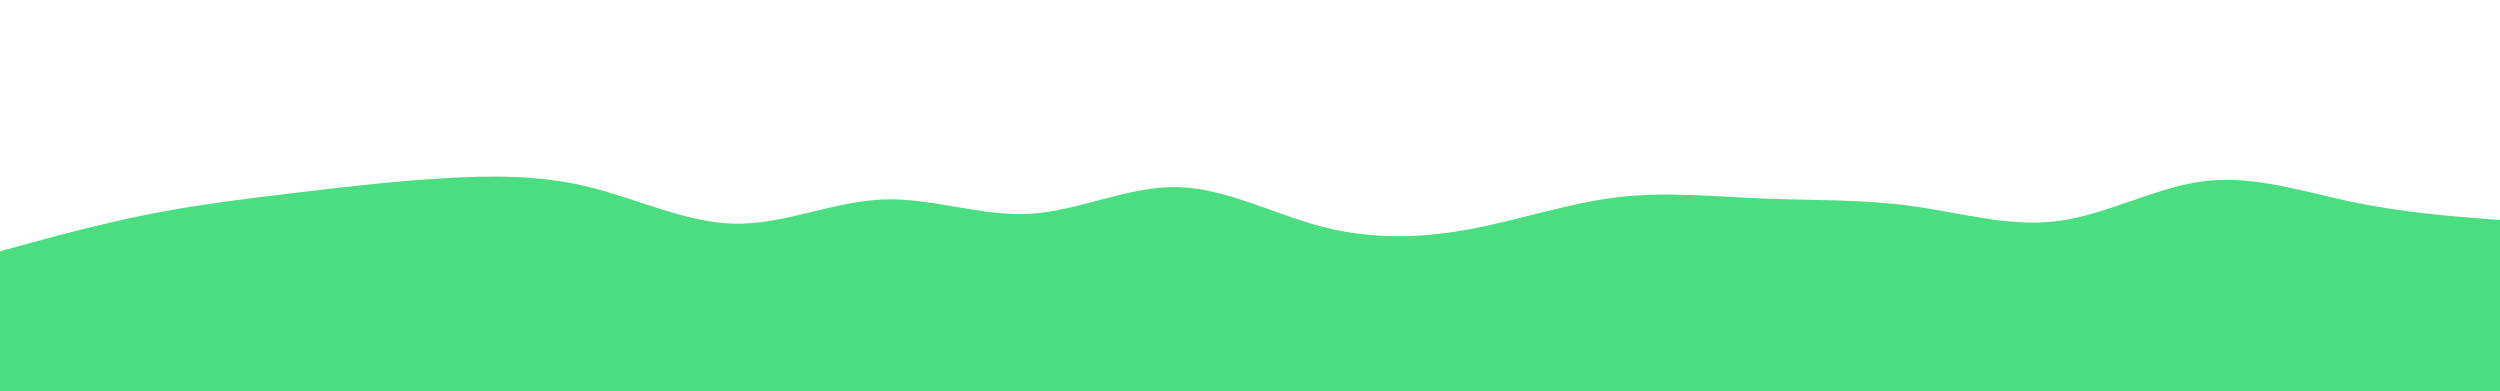
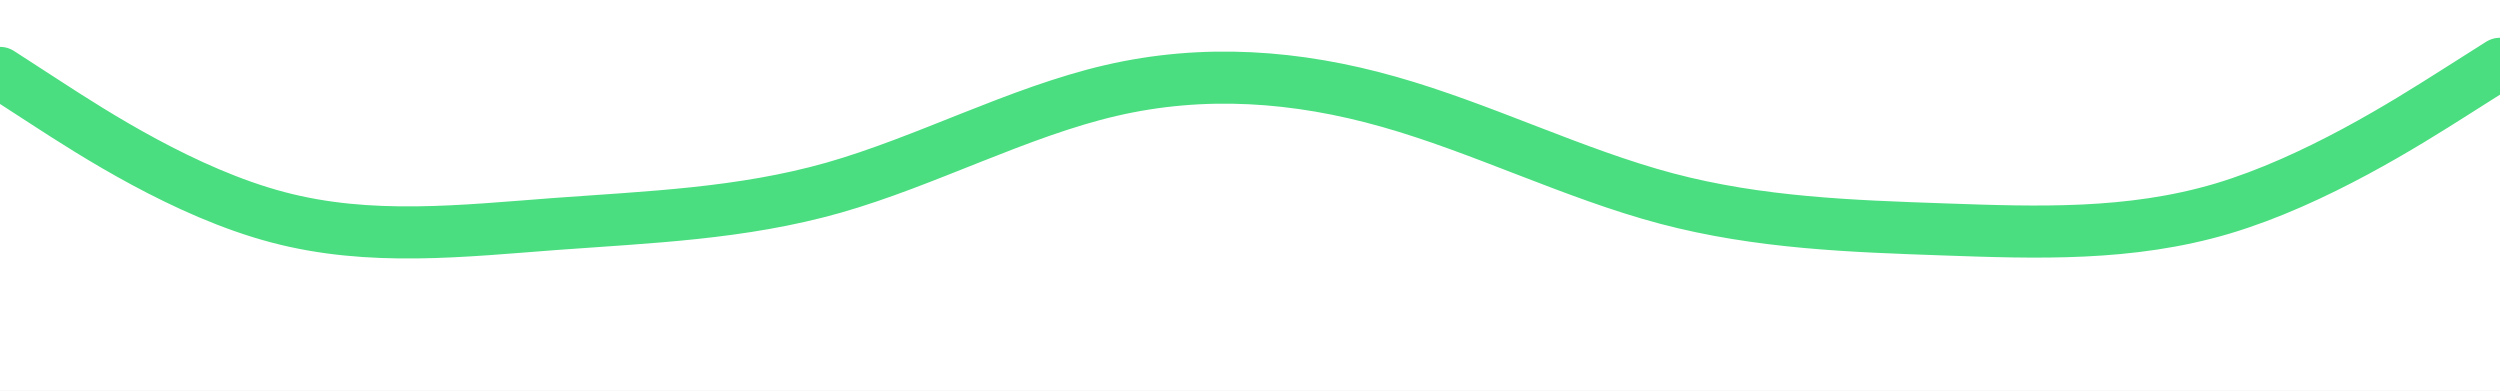
<svg xmlns="http://www.w3.org/2000/svg" id="visual" viewBox="0 0 1920 300" width="1920" height="300" version="1.1">
  <rect x="0" y="0" width="1920" height="300" fill="#FFFFFF" />
-   <path d="M0 193L18.8 187.8C37.7 182.7 75.3 172.3 113 164.8C150.7 157.3 188.3 152.7 226 148.2C263.7 143.7 301.3 139.3 339 137C376.7 134.7 414.3 134.3 452 143.5C489.7 152.7 527.3 171.3 565 171.8C602.7 172.3 640.3 154.7 678 153.2C715.7 151.7 753.3 166.3 791 164.2C828.7 162 866.3 143 903.8 143.7C941.3 144.3 978.7 164.7 1016.2 174.3C1053.7 184 1091.3 183 1129 176C1166.7 169 1204.3 156 1242 151.5C1279.7 147 1317.3 151 1355 152.5C1392.7 154 1430.3 153 1468 158.2C1505.7 163.3 1543.3 174.7 1581 169.7C1618.7 164.7 1656.3 143.3 1694 139C1731.7 134.7 1769.3 147.3 1807 155.2C1844.7 163 1882.3 166 1901.2 167.5L1920 169L1920 301L1901.2 301C1882.3 301 1844.7 301 1807 301C1769.3 301 1731.7 301 1694 301C1656.3 301 1618.7 301 1581 301C1543.3 301 1505.7 301 1468 301C1430.3 301 1392.7 301 1355 301C1317.3 301 1279.7 301 1242 301C1204.3 301 1166.7 301 1129 301C1091.3 301 1053.7 301 1016.2 301C978.7 301 941.3 301 903.8 301C866.3 301 828.7 301 791 301C753.3 301 715.7 301 678 301C640.3 301 602.7 301 565 301C527.3 301 489.7 301 452 301C414.3 301 376.7 301 339 301C301.3 301 263.7 301 226 301C188.3 301 150.7 301 113 301C75.3 301 37.7 301 18.8 301L0 301Z" fill="#4ade80" stroke-linecap="round" stroke-linejoin="miter" />
+   <path d="M0 56L35.5 79C71 102 142 148 213.2 166.8C284.3 185.7 355.7 177.3 426.8 172C498 166.7 569 164.3 640 144.2C711 124 782 86 853.2 69.5C924.3 53 995.7 58 1066.8 78.2C1138 98.3 1209 133.7 1280 152.5C1351 171.3 1422 173.7 1493.2 176.2C1564.3 178.7 1635.7 181.3 1706.8 160.2C1778 139 1849 94 1884.5 71.5L1920 49" fill="none" stroke-linecap="round" stroke-linejoin="miter" stroke="#4ade80" stroke-width="40" />
</svg>
